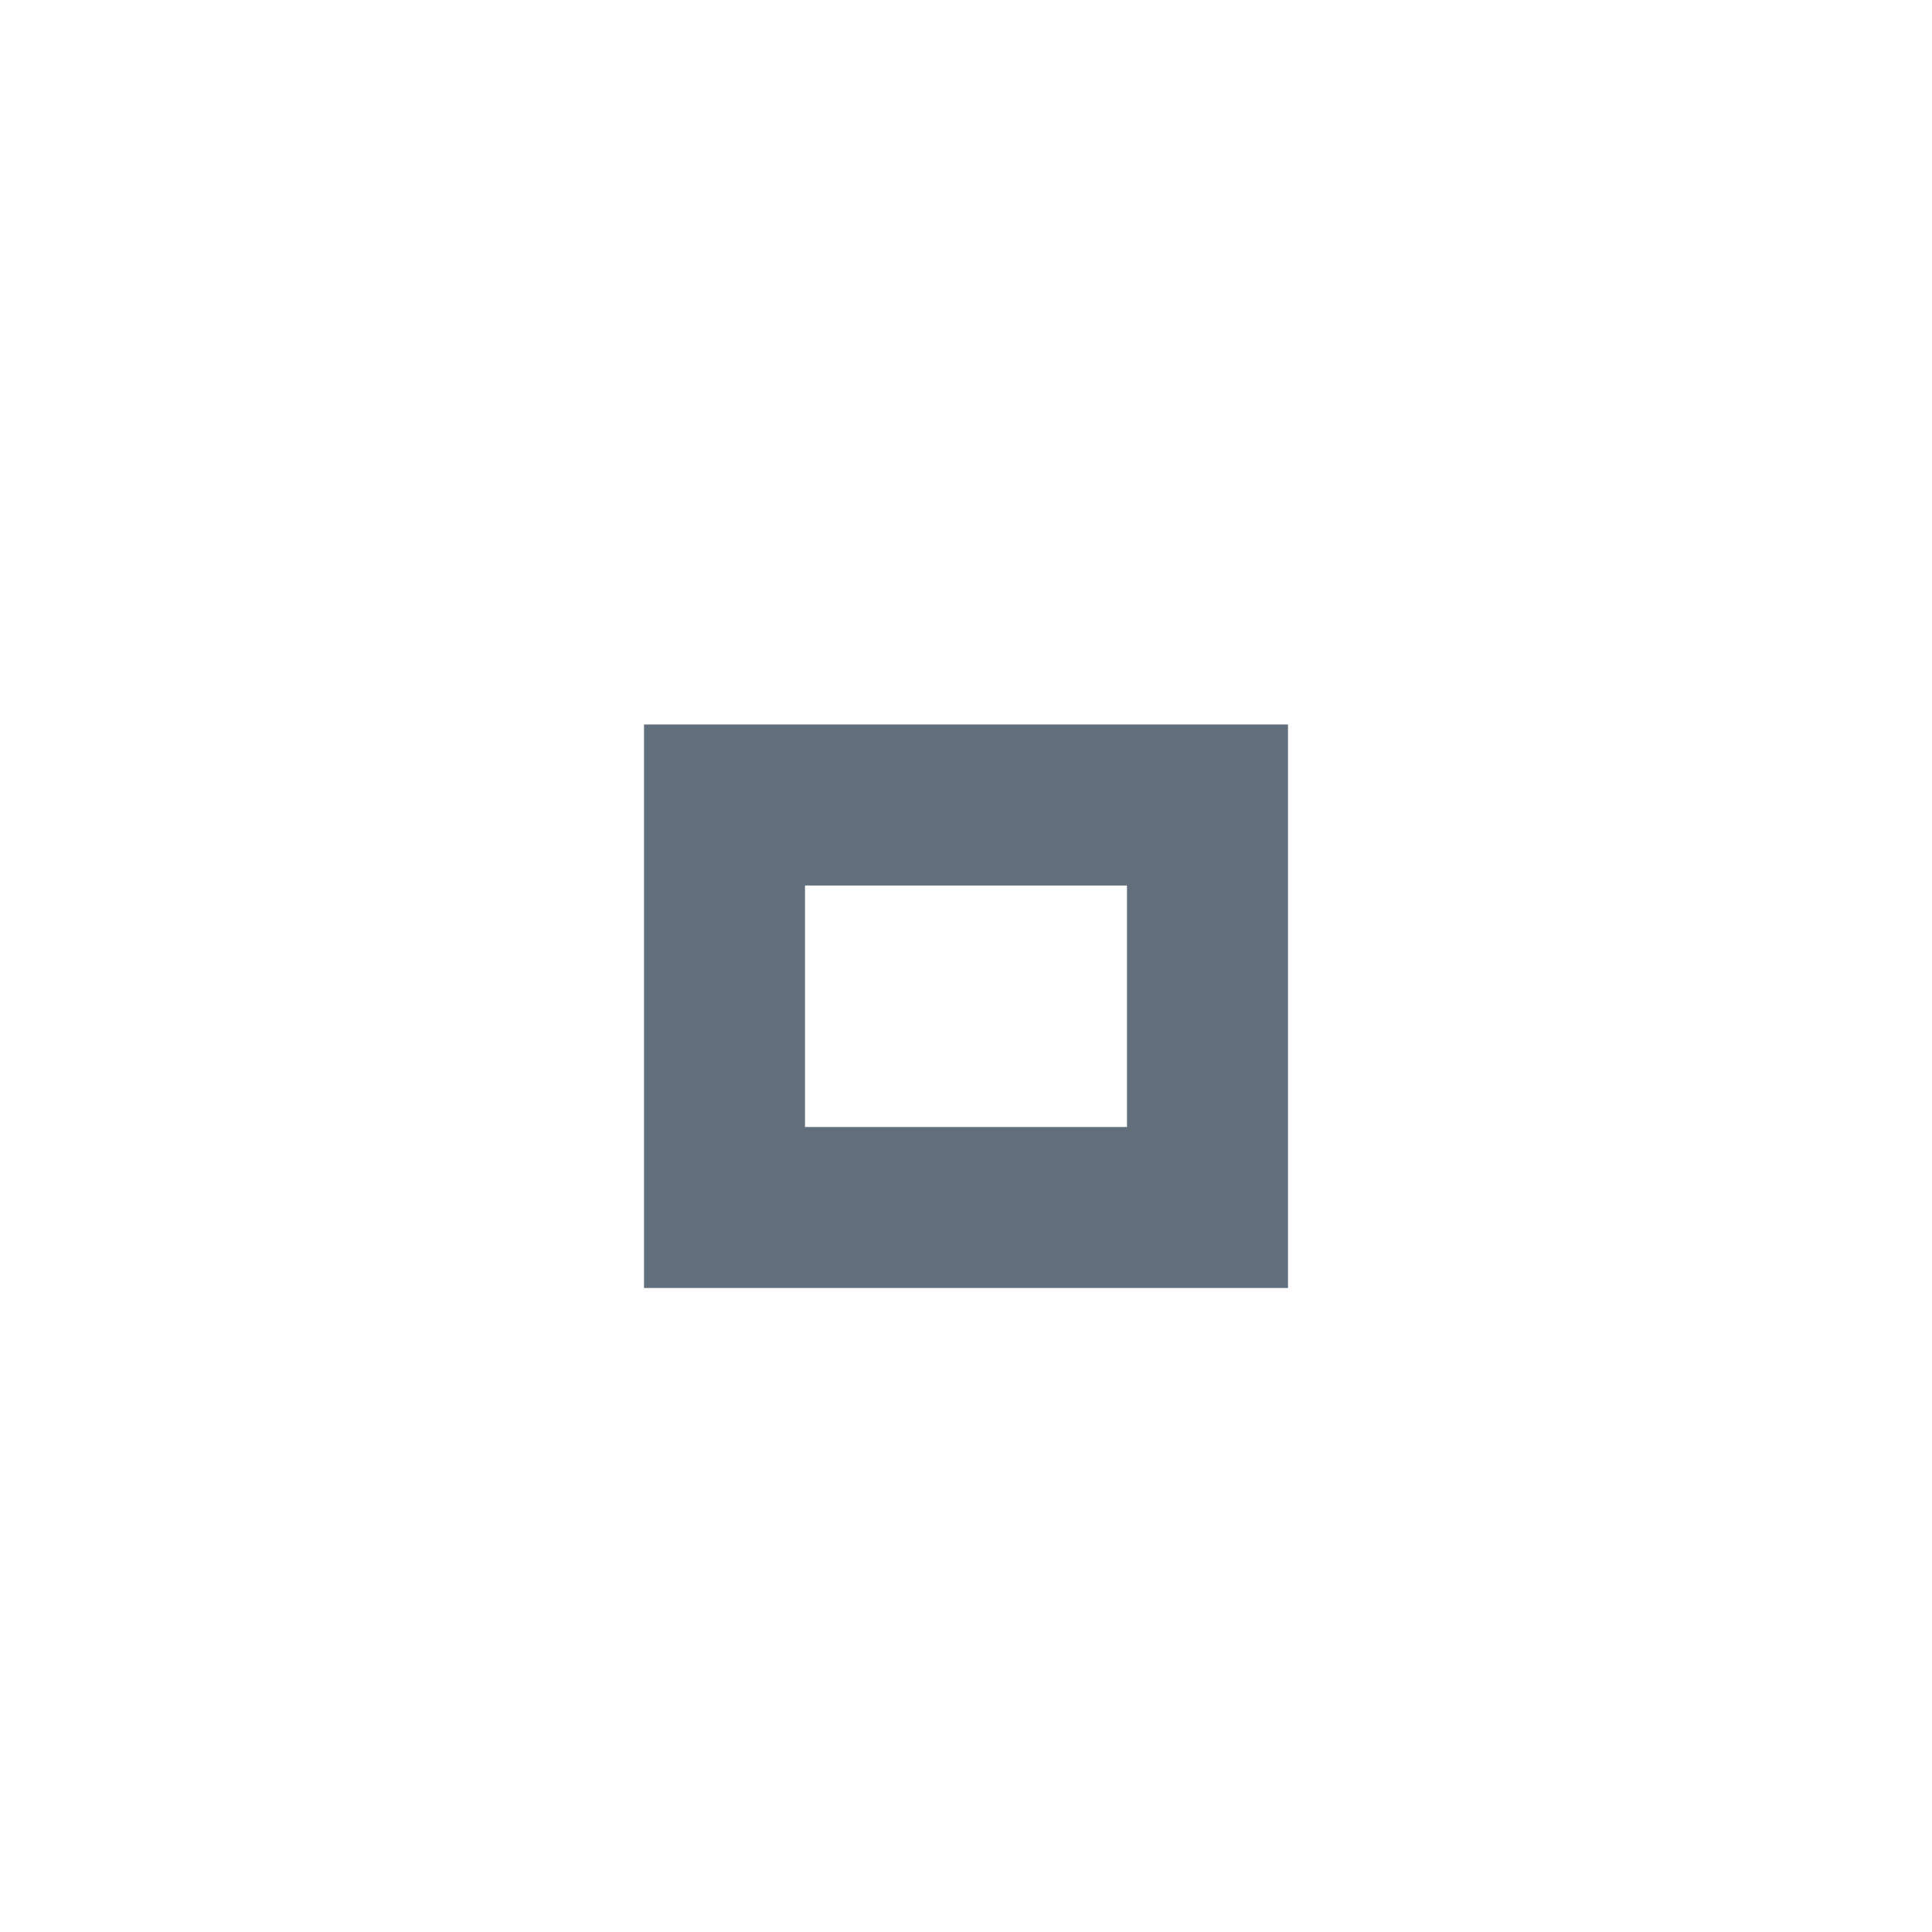
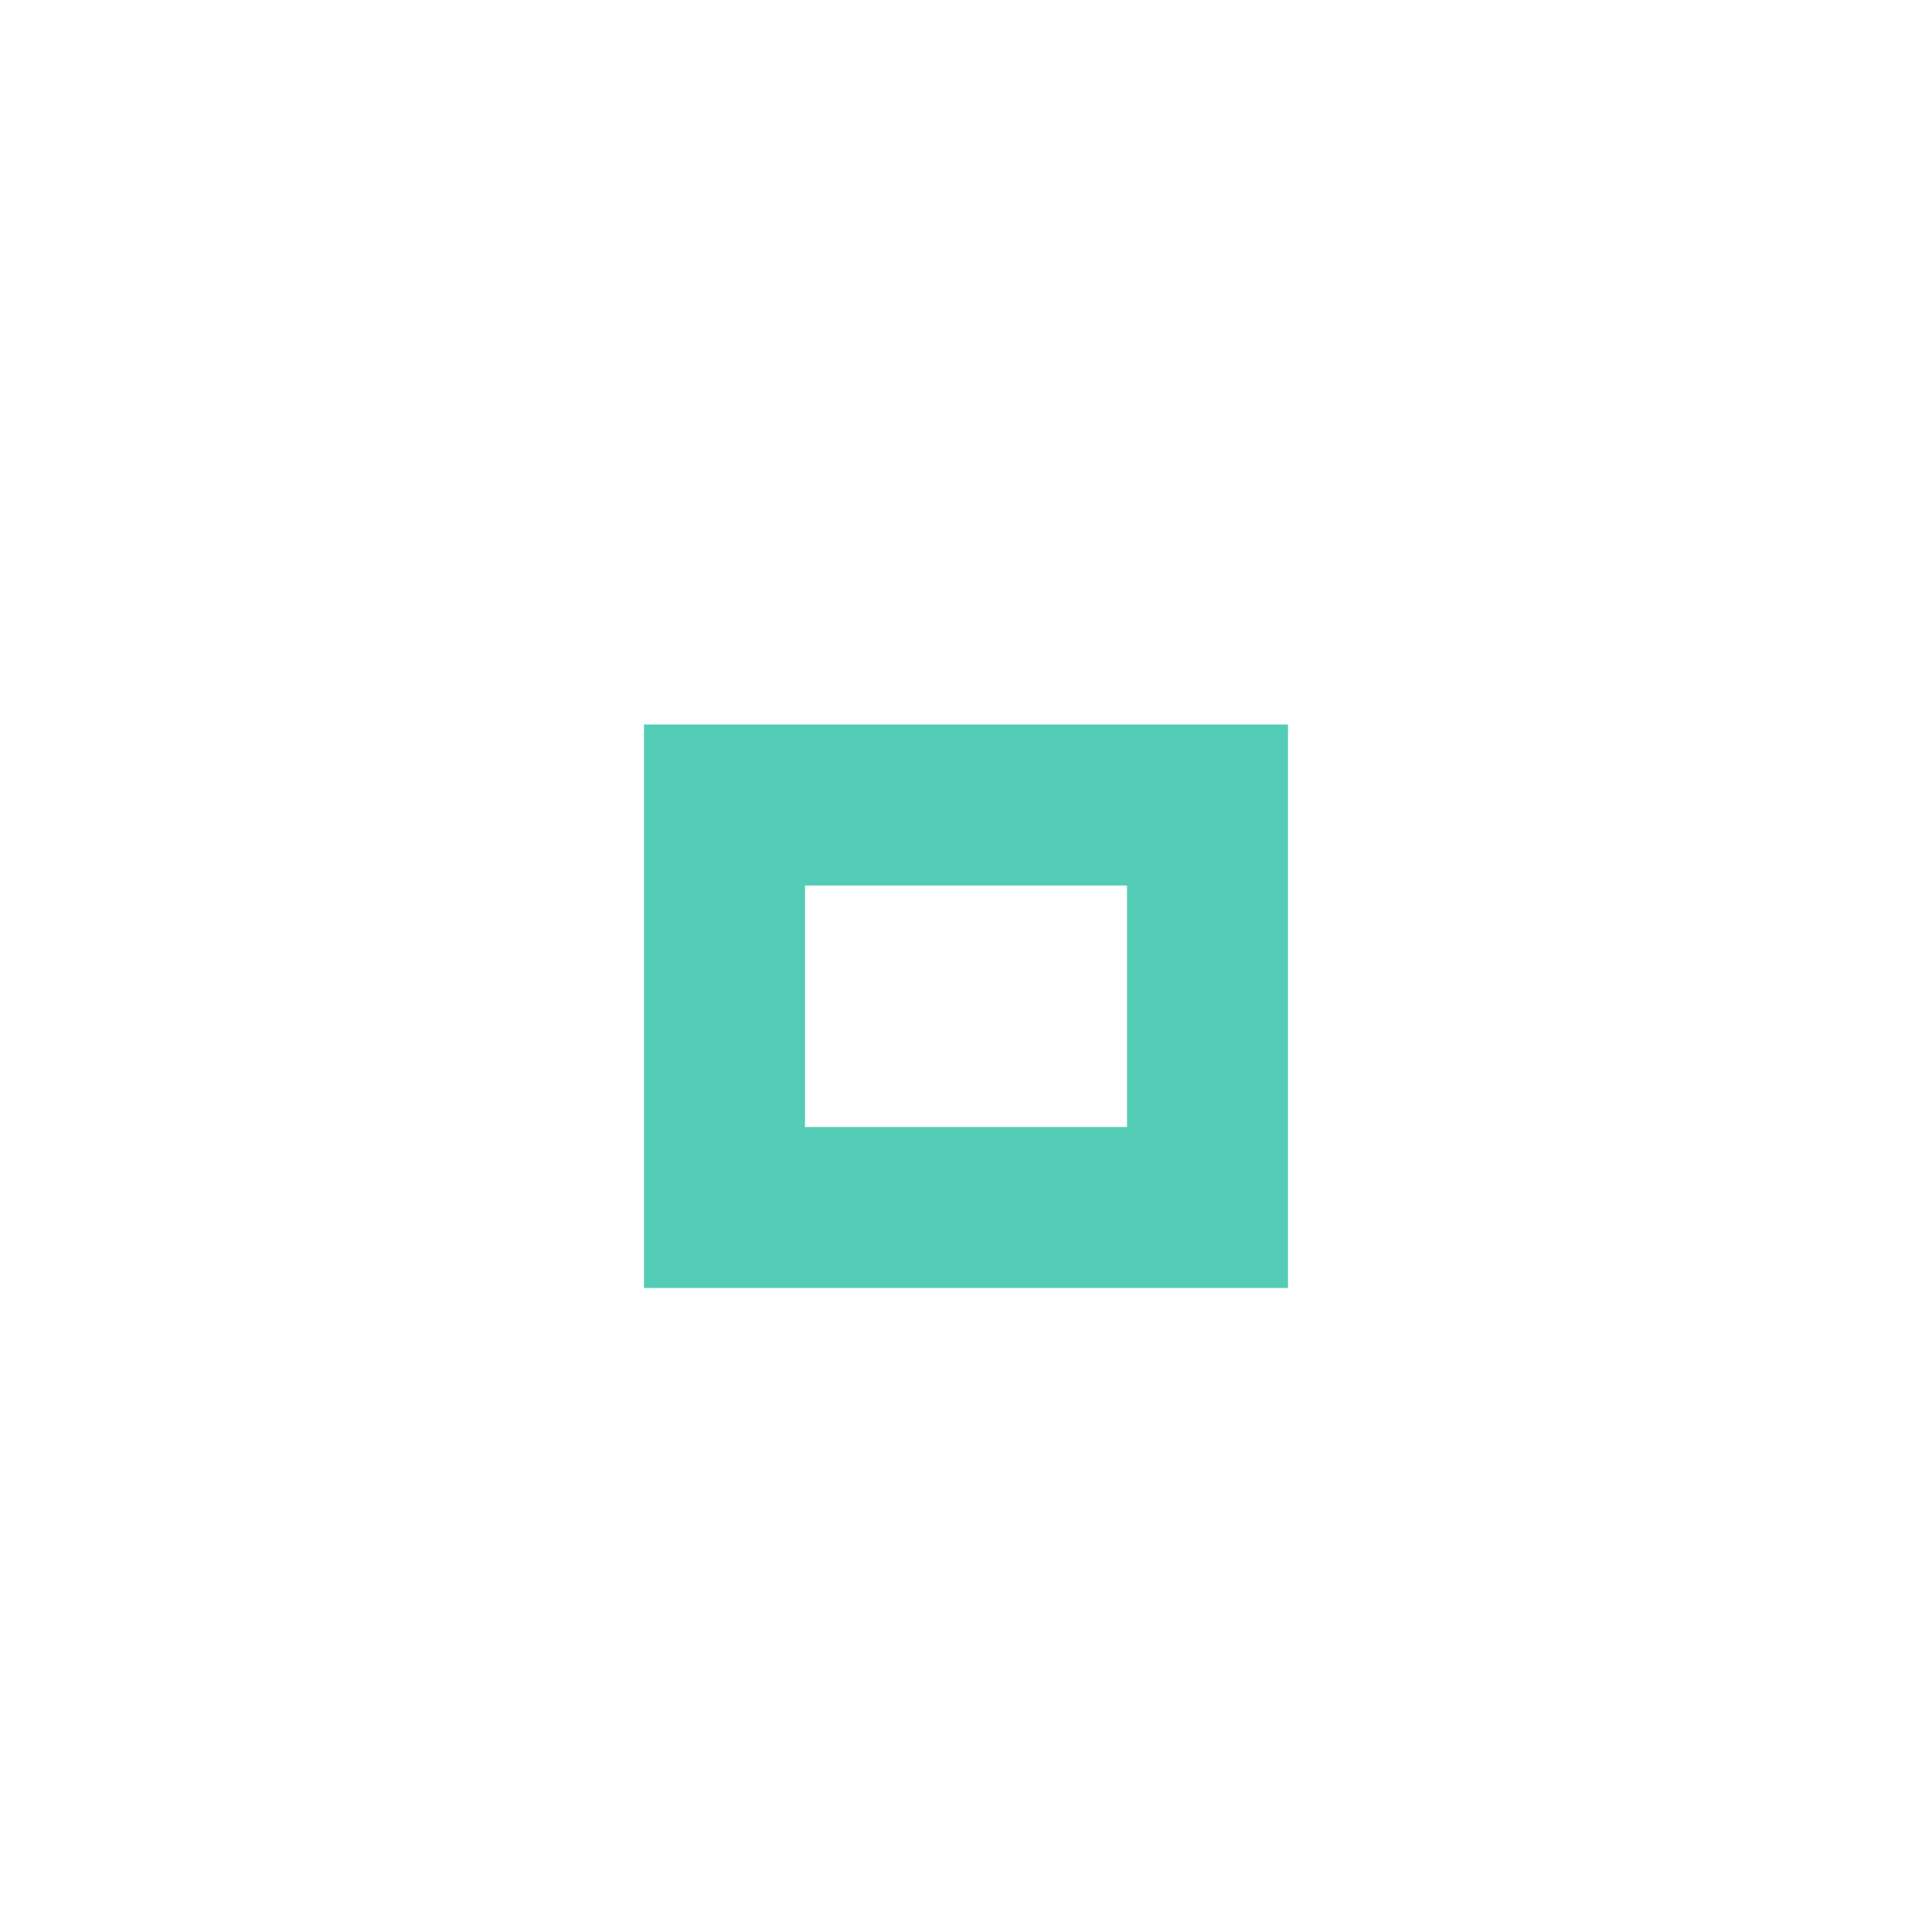
<svg xmlns="http://www.w3.org/2000/svg" version="1.1" x="0px" y="0px" width="24px" height="24px" viewBox="0 0 24 24">
-   <path fill="#2C3E50" opacity="0.75" d="M14,14h-4v-3h4V14z M16,9H8v7h8V9z" />
+   <path fill="#1ABC9C" opacity="0.75" d="M14,14h-4v-3h4V14z M16,9H8v7h8V9z" />
</svg>
